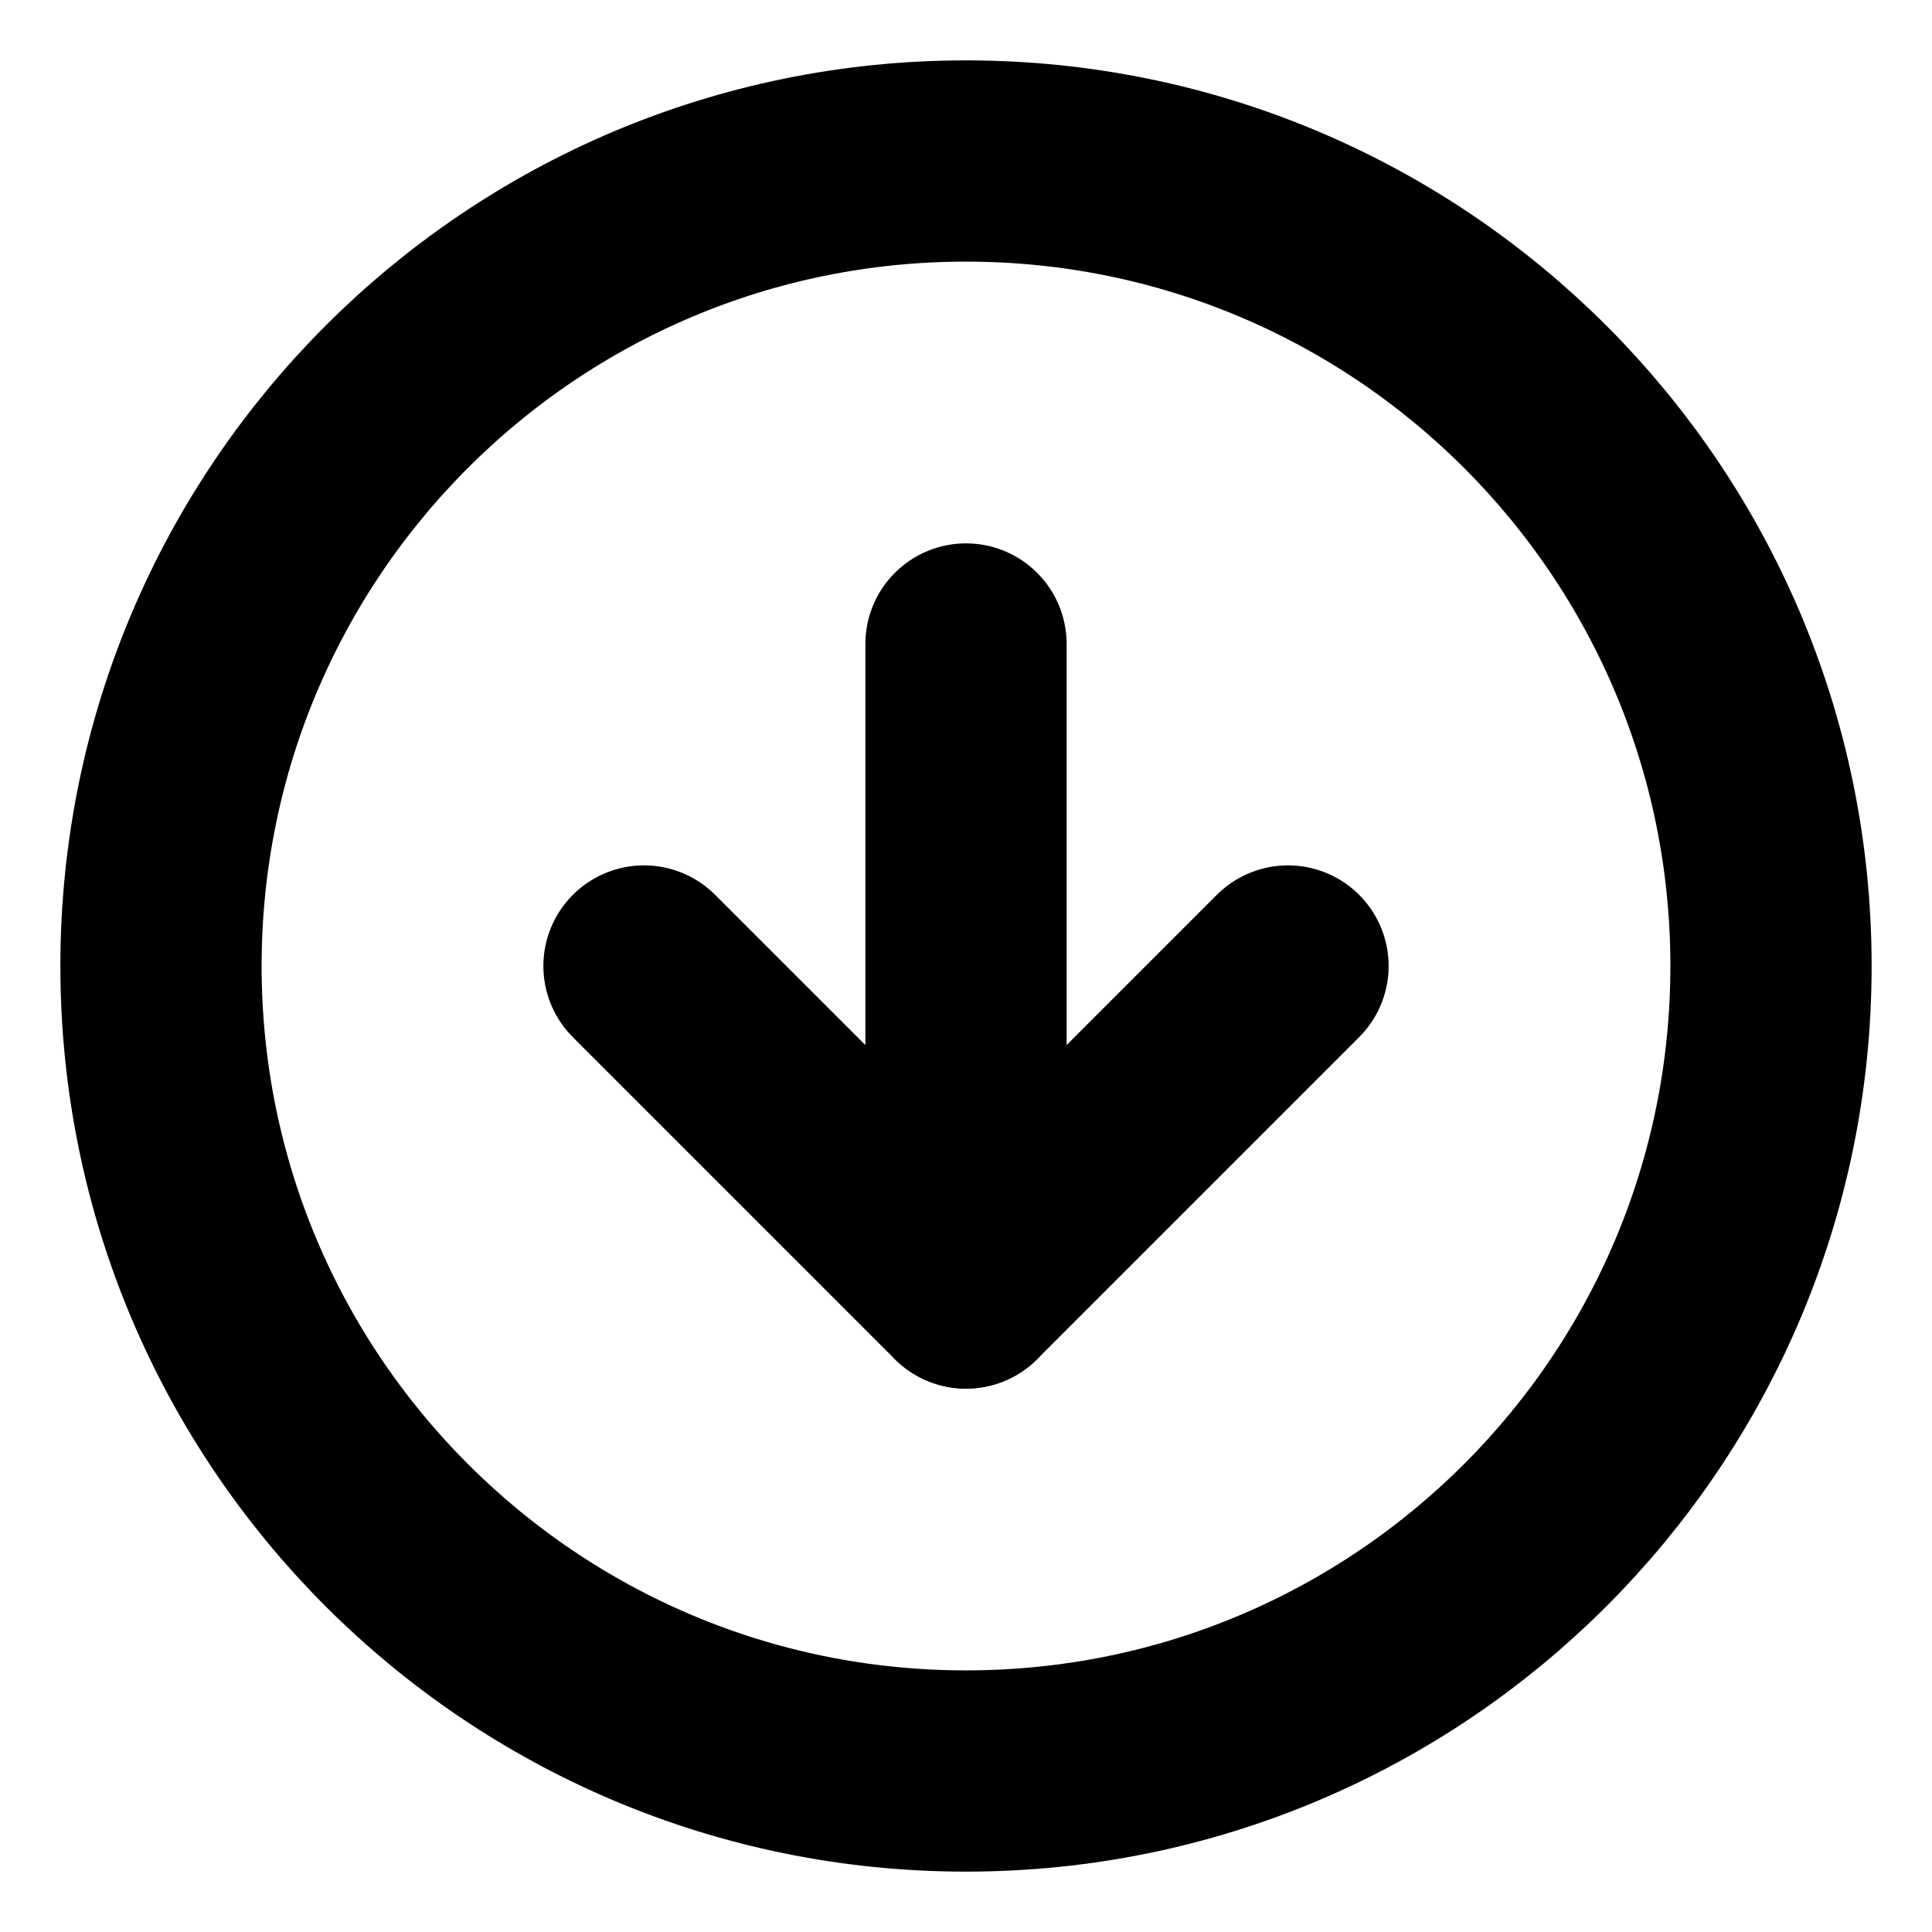
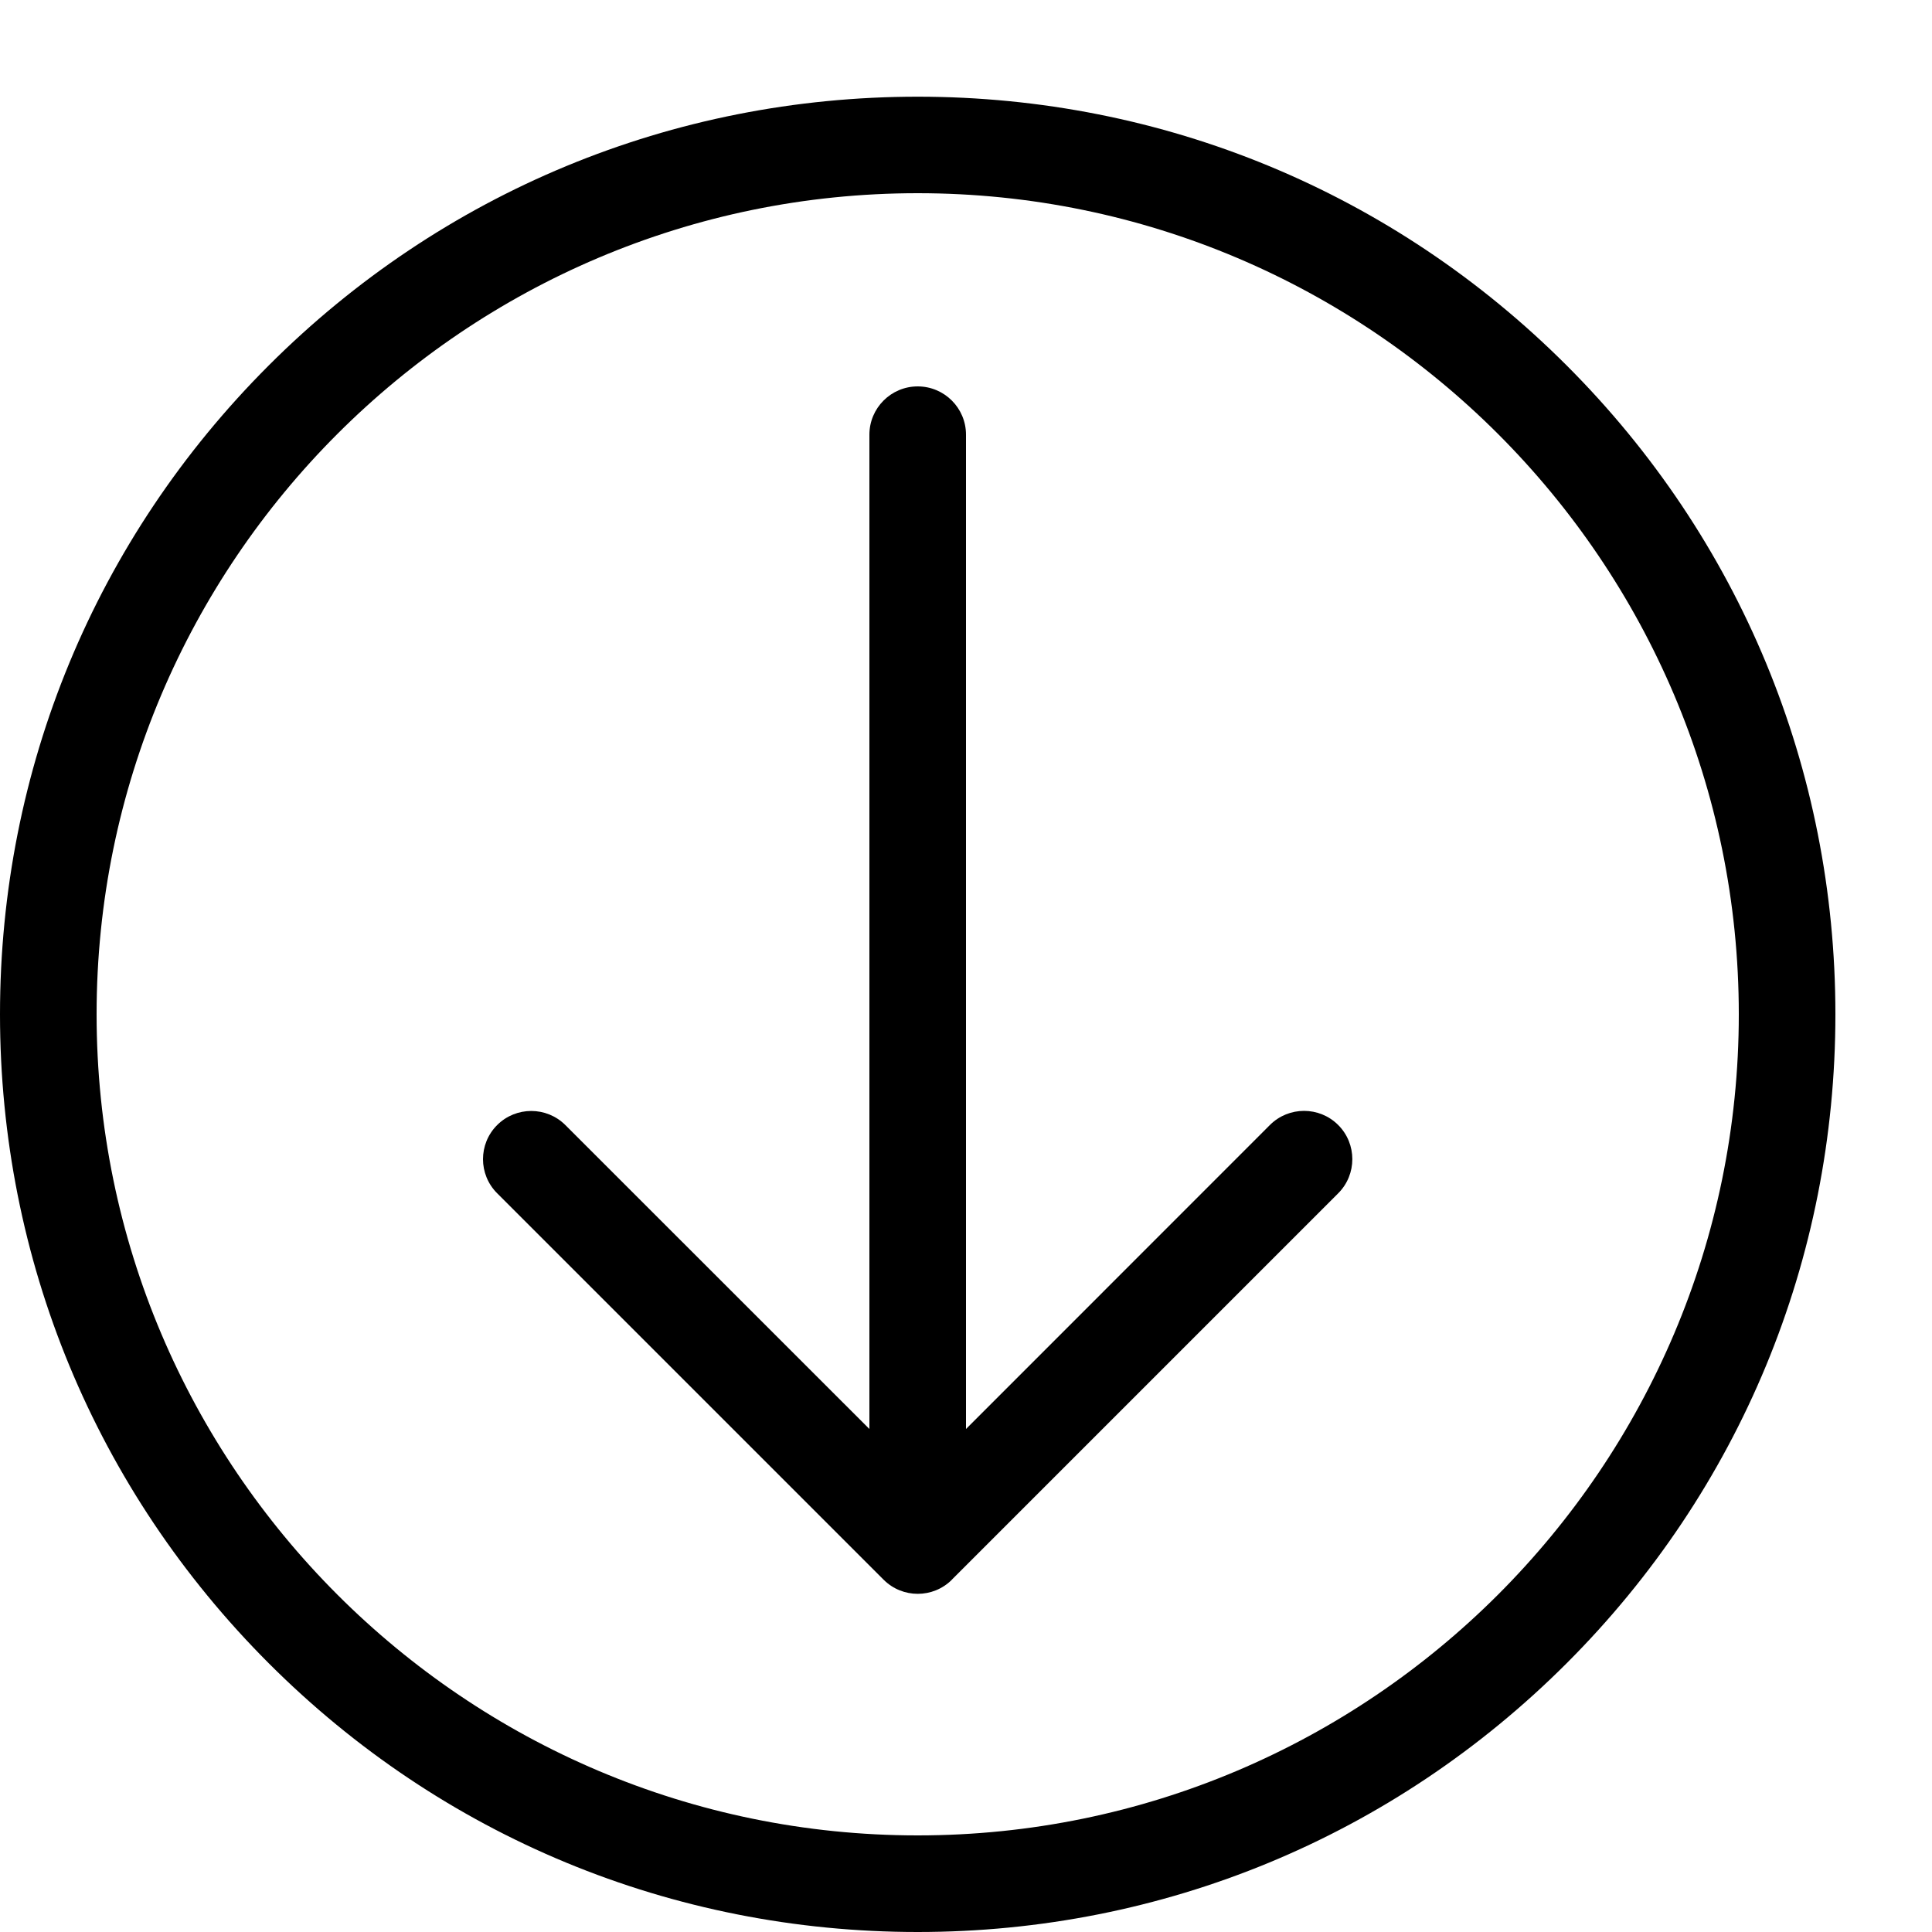
- <svg xmlns="http://www.w3.org/2000/svg" width="24" height="24" viewBox="0 0 24 24" fill="none" stroke="currentColor" stroke-width="2.5" stroke-linecap="round" stroke-linejoin="round" class="feather feather-arrow-down-circle">
-   <circle cx="12" cy="12" r="10" />
-   <polyline points="8 12 12 16 16 12" />
-   <line x1="12" y1="8" x2="12" y2="16" />
+ <svg xmlns="http://www.w3.org/2000/svg" version="1.1" width="20" height="20" viewBox="0 0 20 20">
+   <path fill="#000000" d="M16.218 17.218c1.794-1.794 2.782-4.18 2.782-6.718s-0.988-4.923-2.782-6.717-4.18-2.782-6.718-2.782-4.923 0.988-6.718 2.782-2.782 4.18-2.782 6.717 0.988 4.923 2.782 6.718 4.18 2.782 6.718 2.782 4.923-0.988 6.718-2.782zM1 10.5c0-4.687 3.813-8.5 8.5-8.5s8.5 3.813 8.5 8.5c0 4.687-3.813 8.5-8.5 8.5s-8.5-3.813-8.5-8.5z" />
+   <path fill="#000000" d="M9.853 16.353l4-4c0.195-0.195 0.195-0.512 0-0.707s-0.512-0.195-0.707 0l-3.146 3.147v-10.293c0-0.276-0.224-0.5-0.5-0.5s-0.5 0.224-0.5 0.5v10.293l-3.147-3.146c-0.195-0.195-0.512-0.195-0.707 0-0.098 0.098-0.146 0.226-0.146 0.353s0.049 0.256 0.147 0.353l4 4c0.195 0.195 0.512 0.195 0.707 0z" />
</svg>
